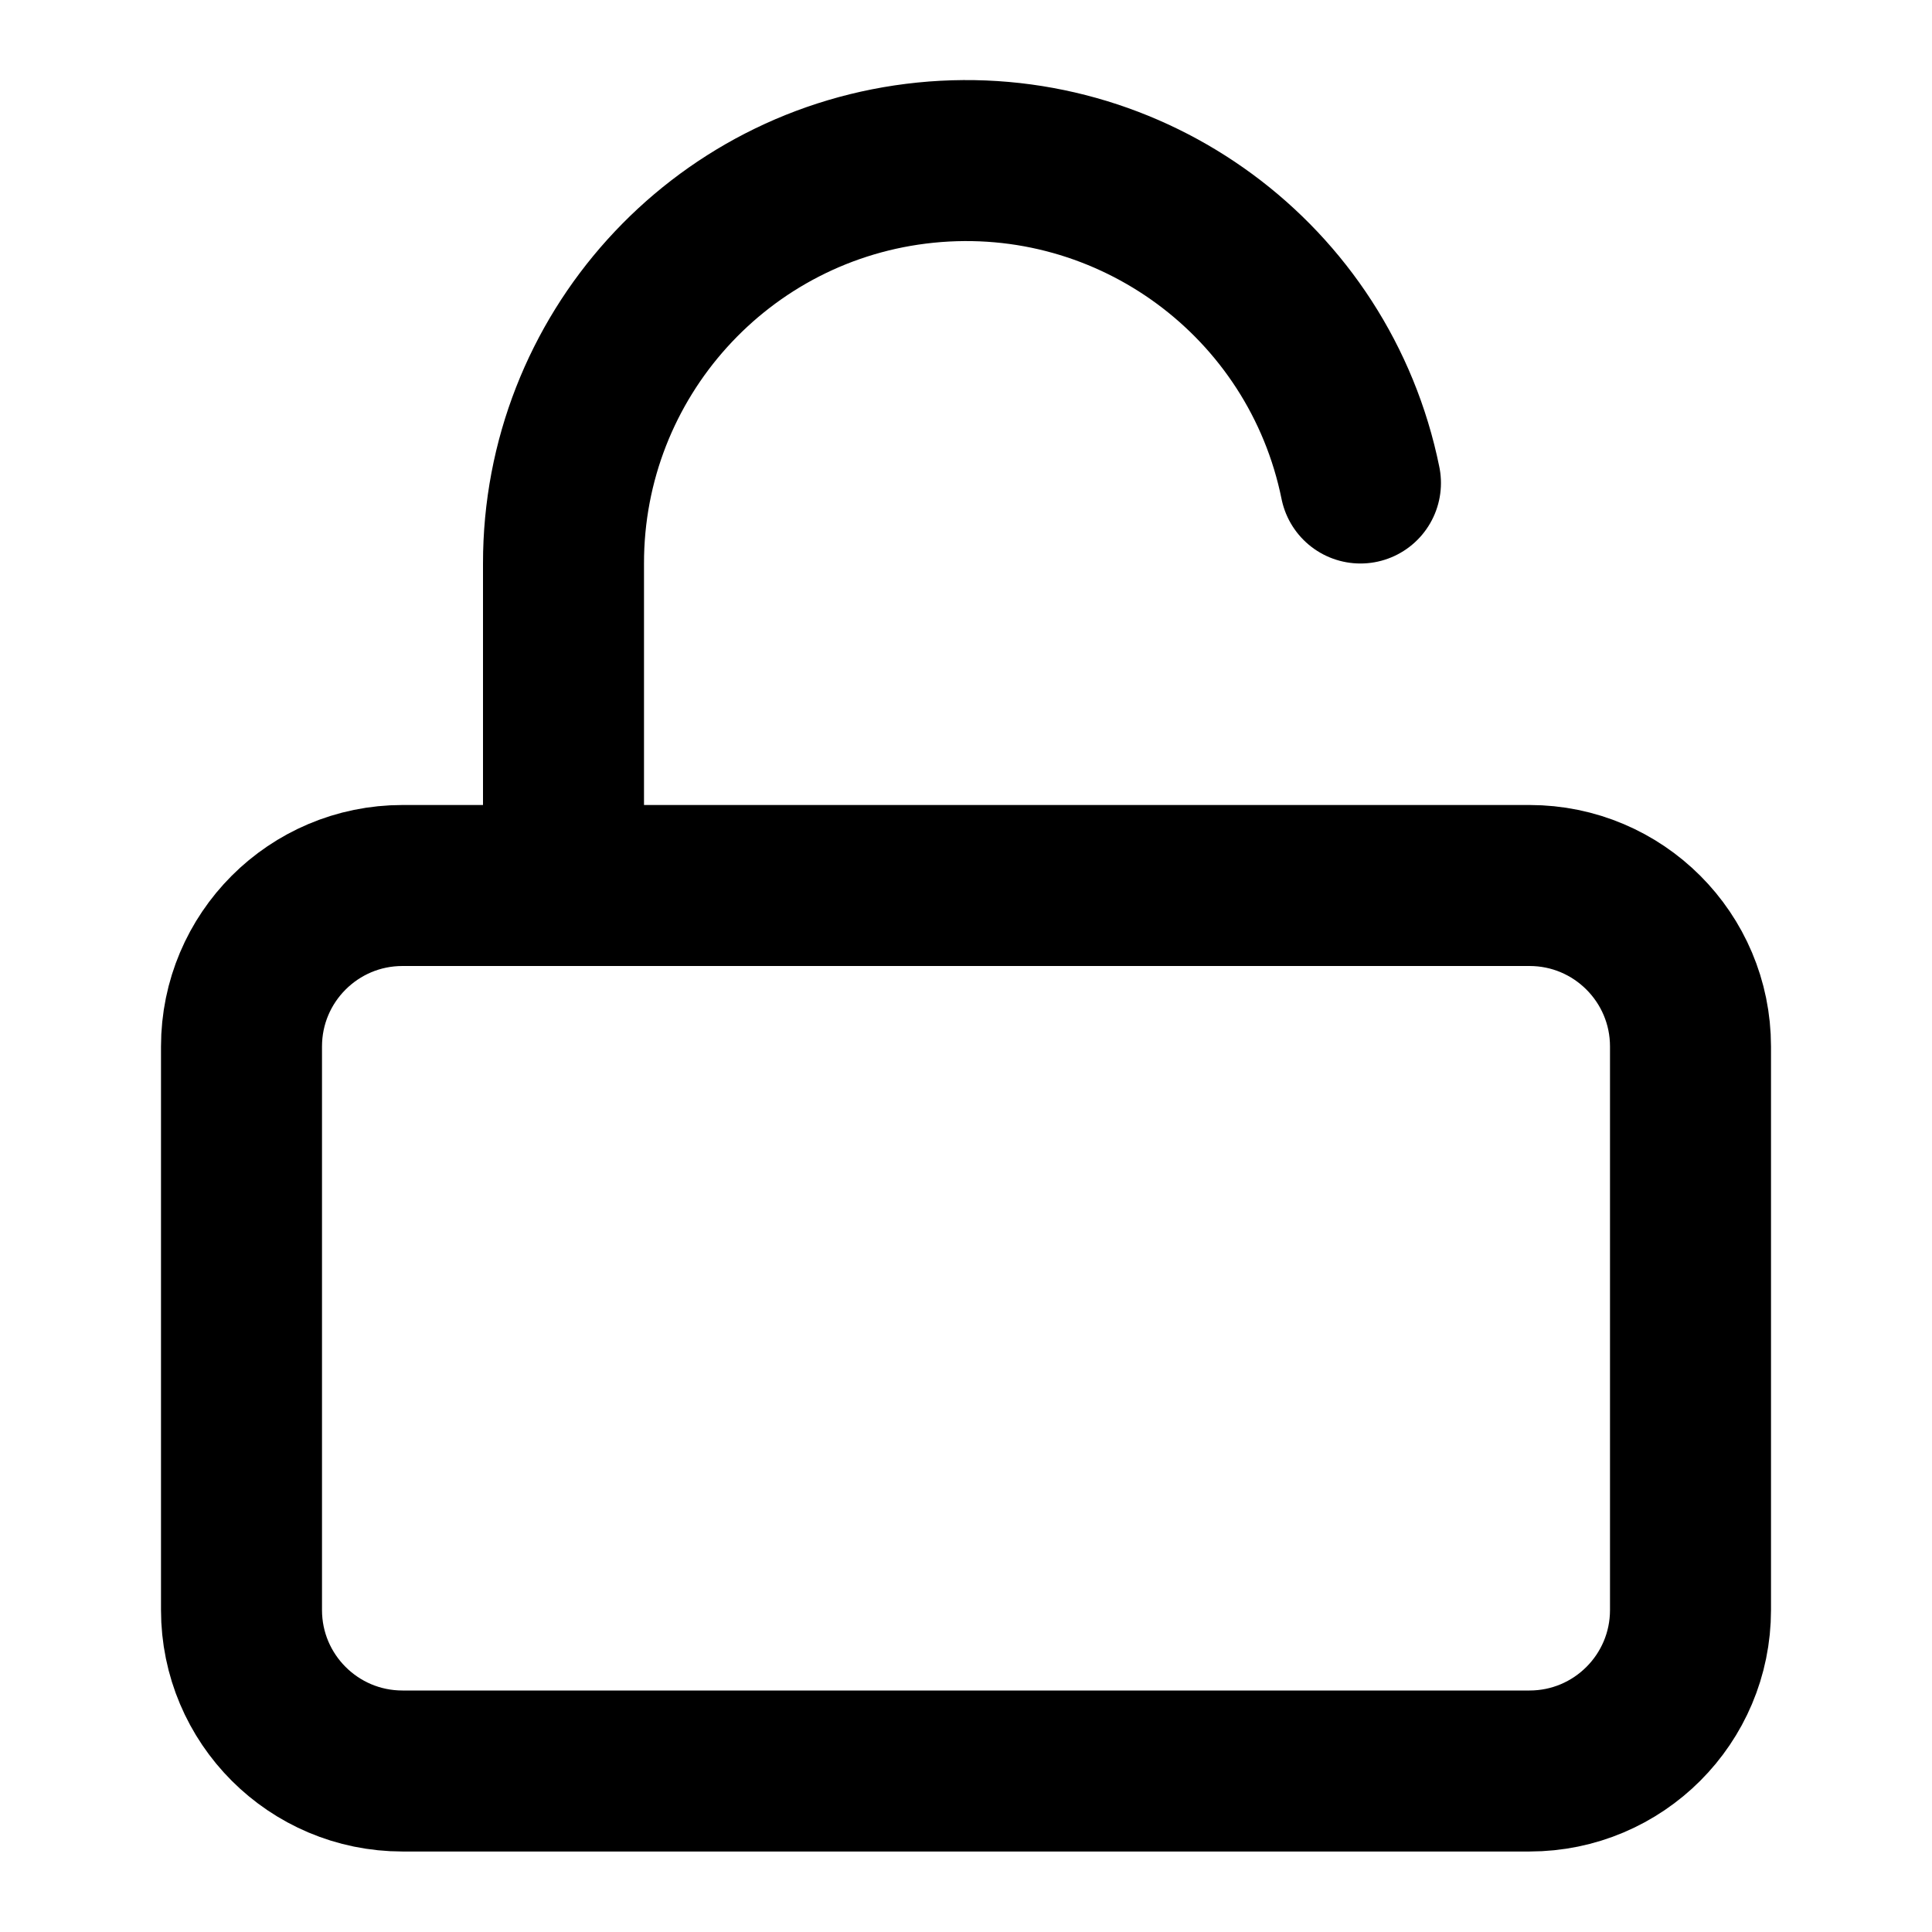
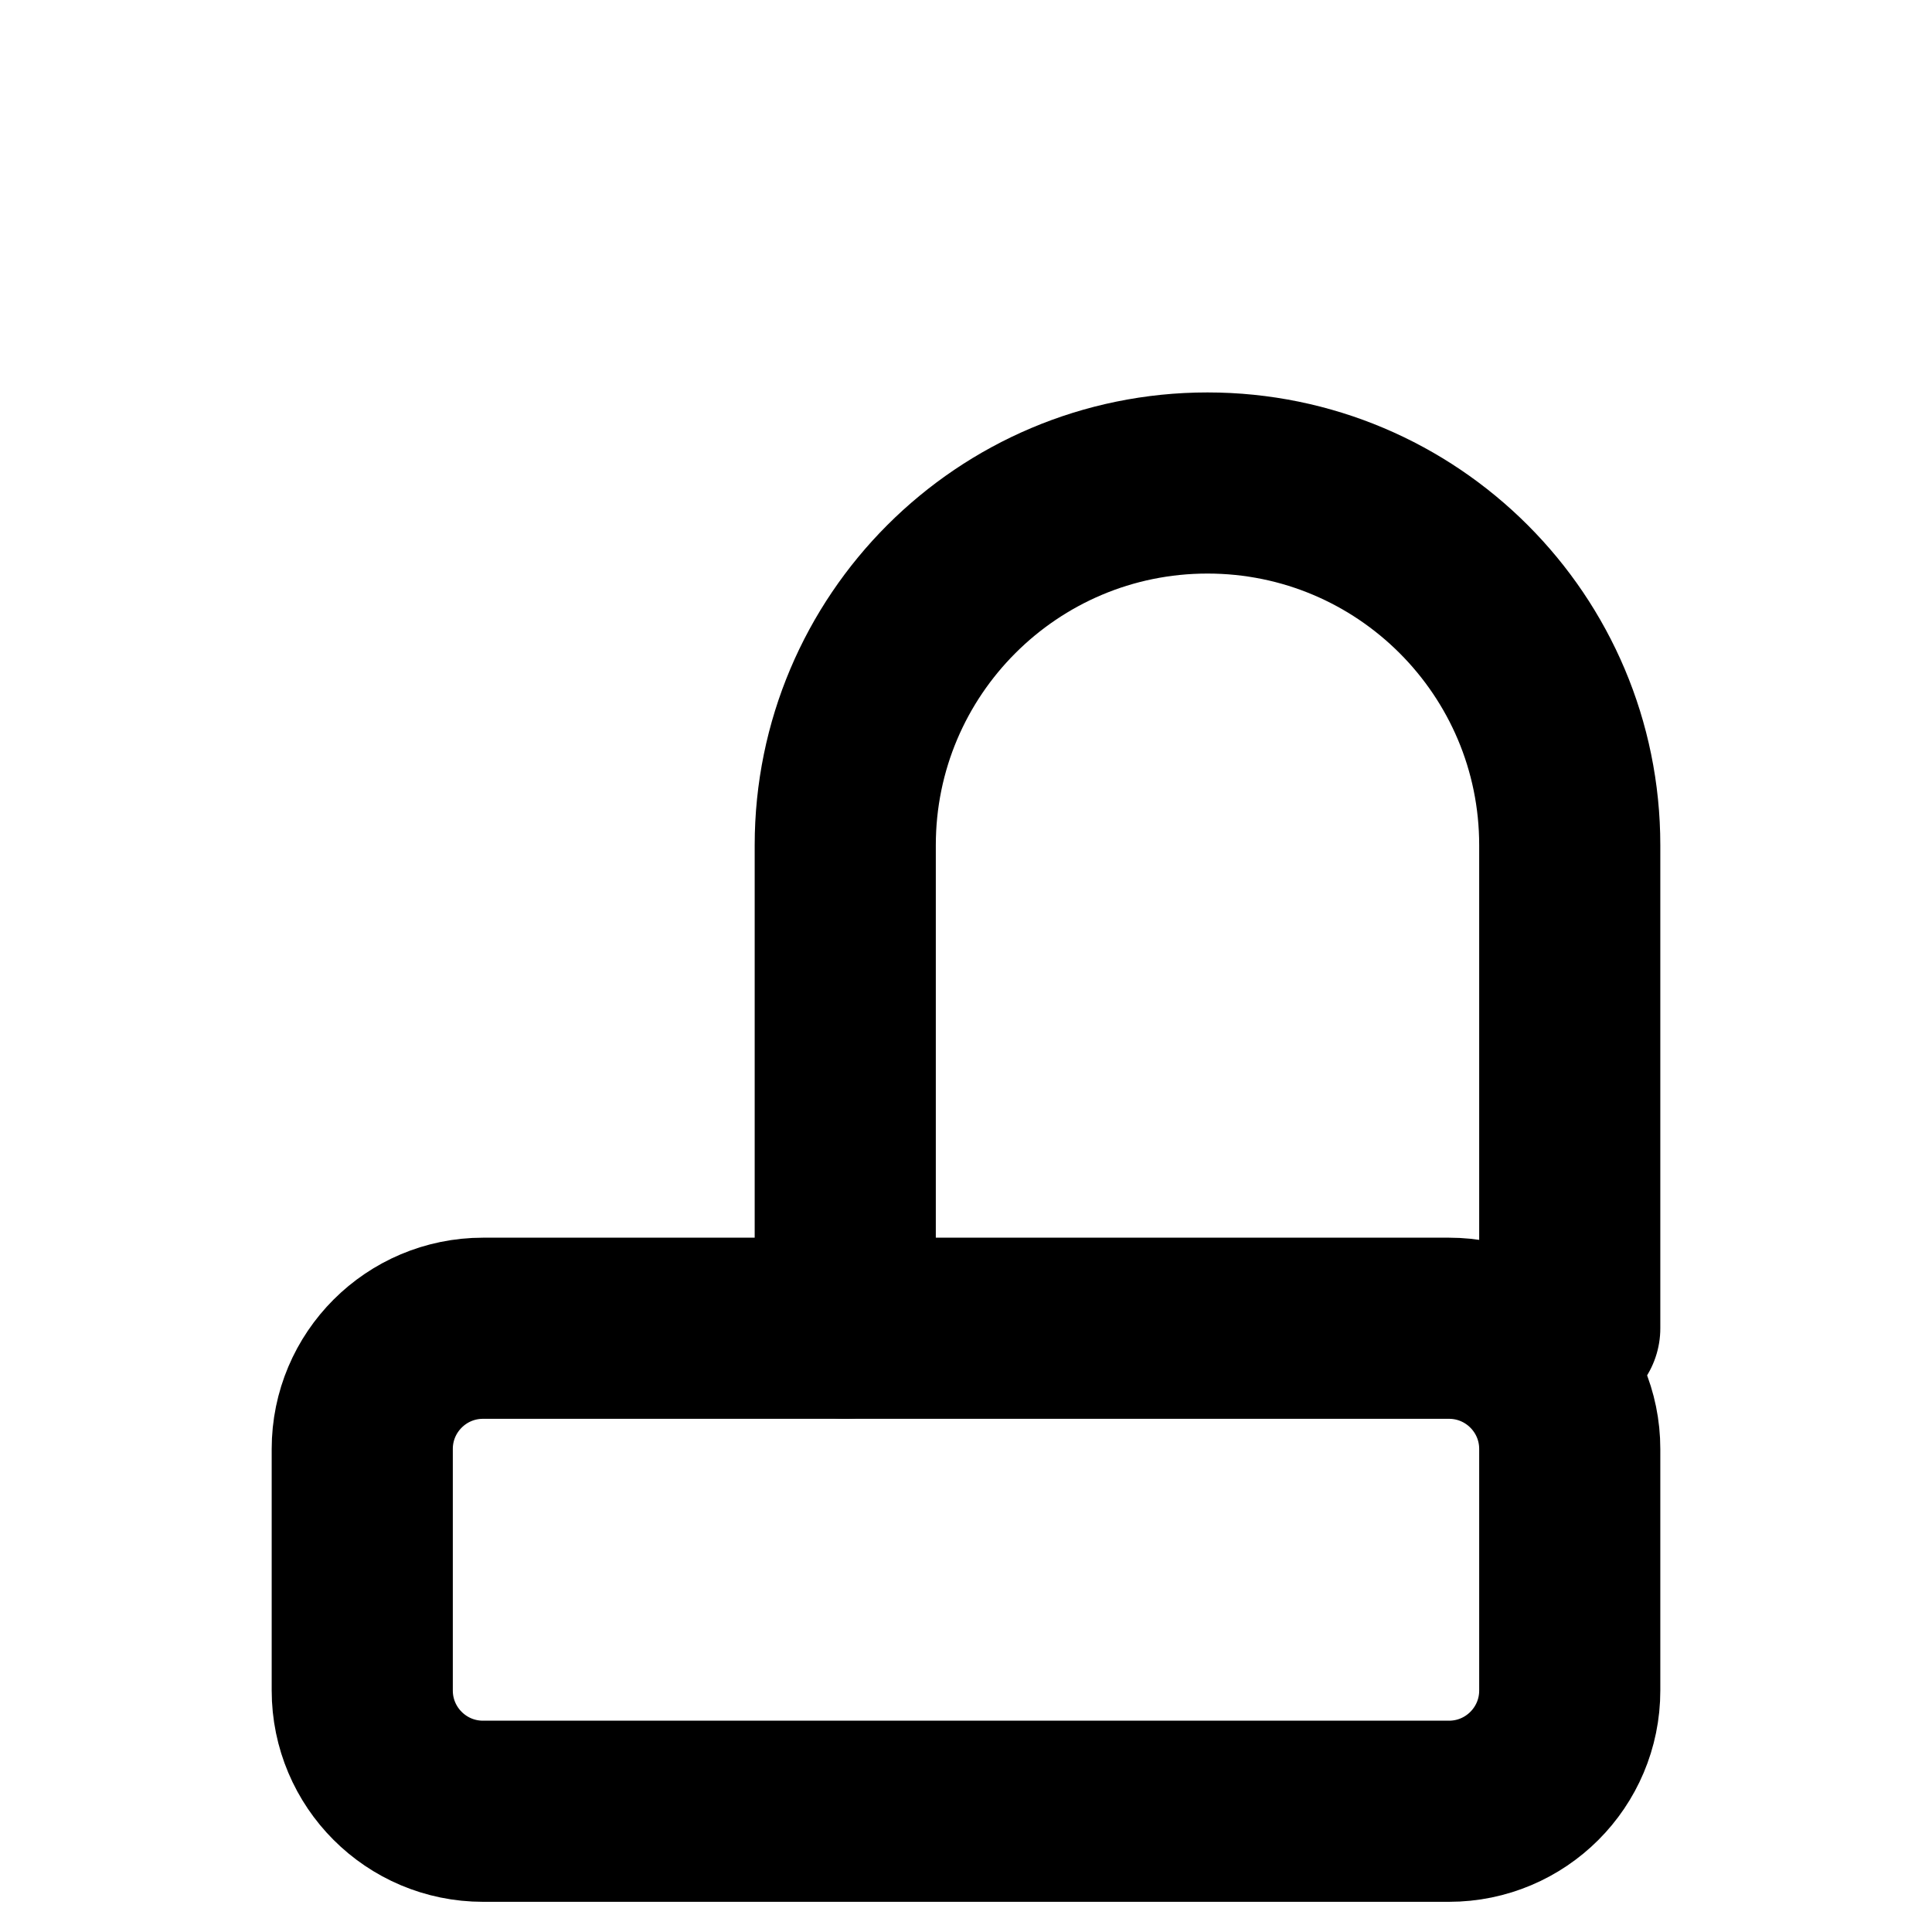
- <svg xmlns="http://www.w3.org/2000/svg" viewBox="0 0 24 24" fill="none" stroke="currentColor" stroke-width="2" stroke-linecap="round" stroke-linejoin="round">
-   <rect x="3" y="11" width="18" height="11" rx="2" ry="2" />
-   <path d="M7 11V7a5 5 0 0 1 9.9-1" />
+ <svg xmlns="http://www.w3.org/2000/svg" width="16" height="16" viewBox="0 0 16 16" fill="none" stroke="currentColor" stroke-width="1.5" stroke-linecap="round" stroke-linejoin="round">
+   <rect x="3" y="11" width="10" height="4" rx="1" />
+   <path d="M7 11V7a3 3 0 0 1 6 0v4" />
</svg>
